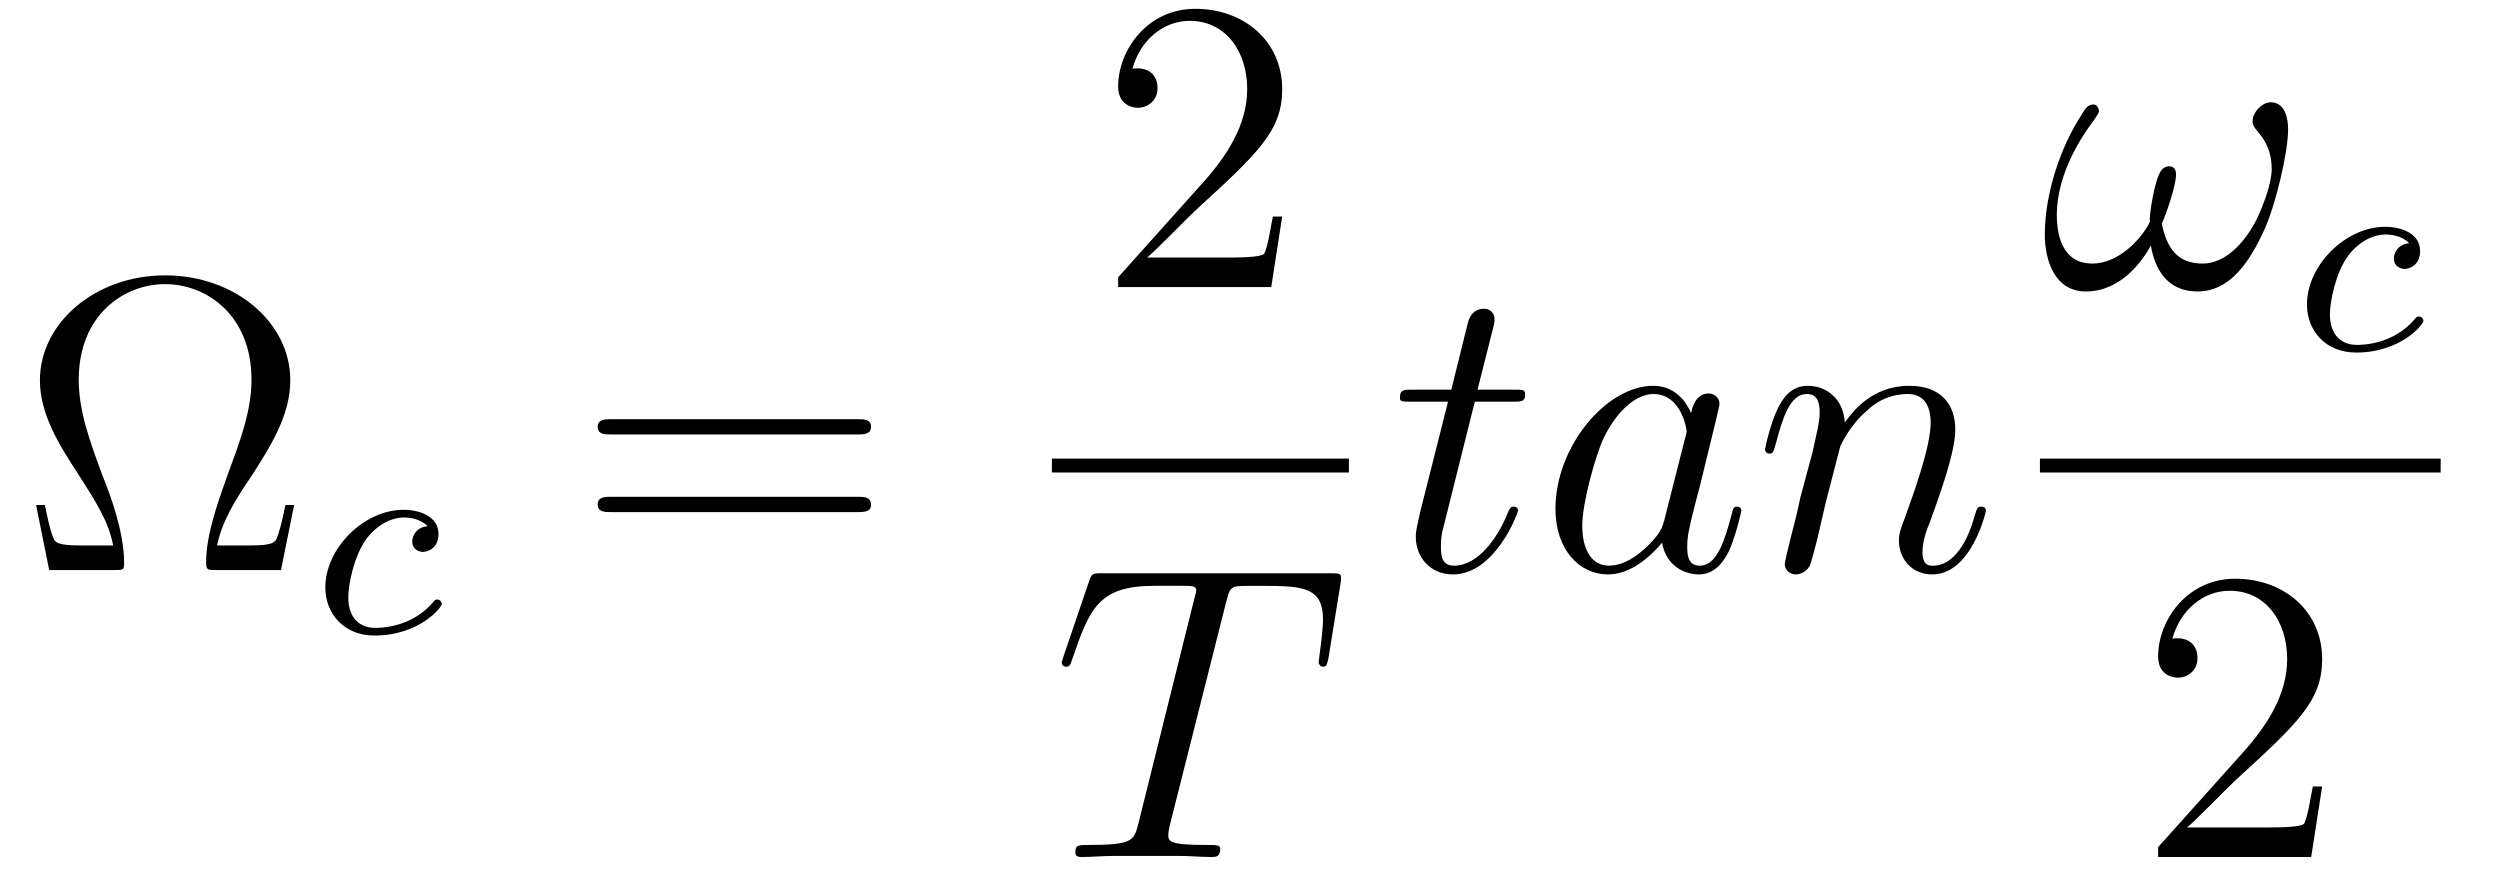
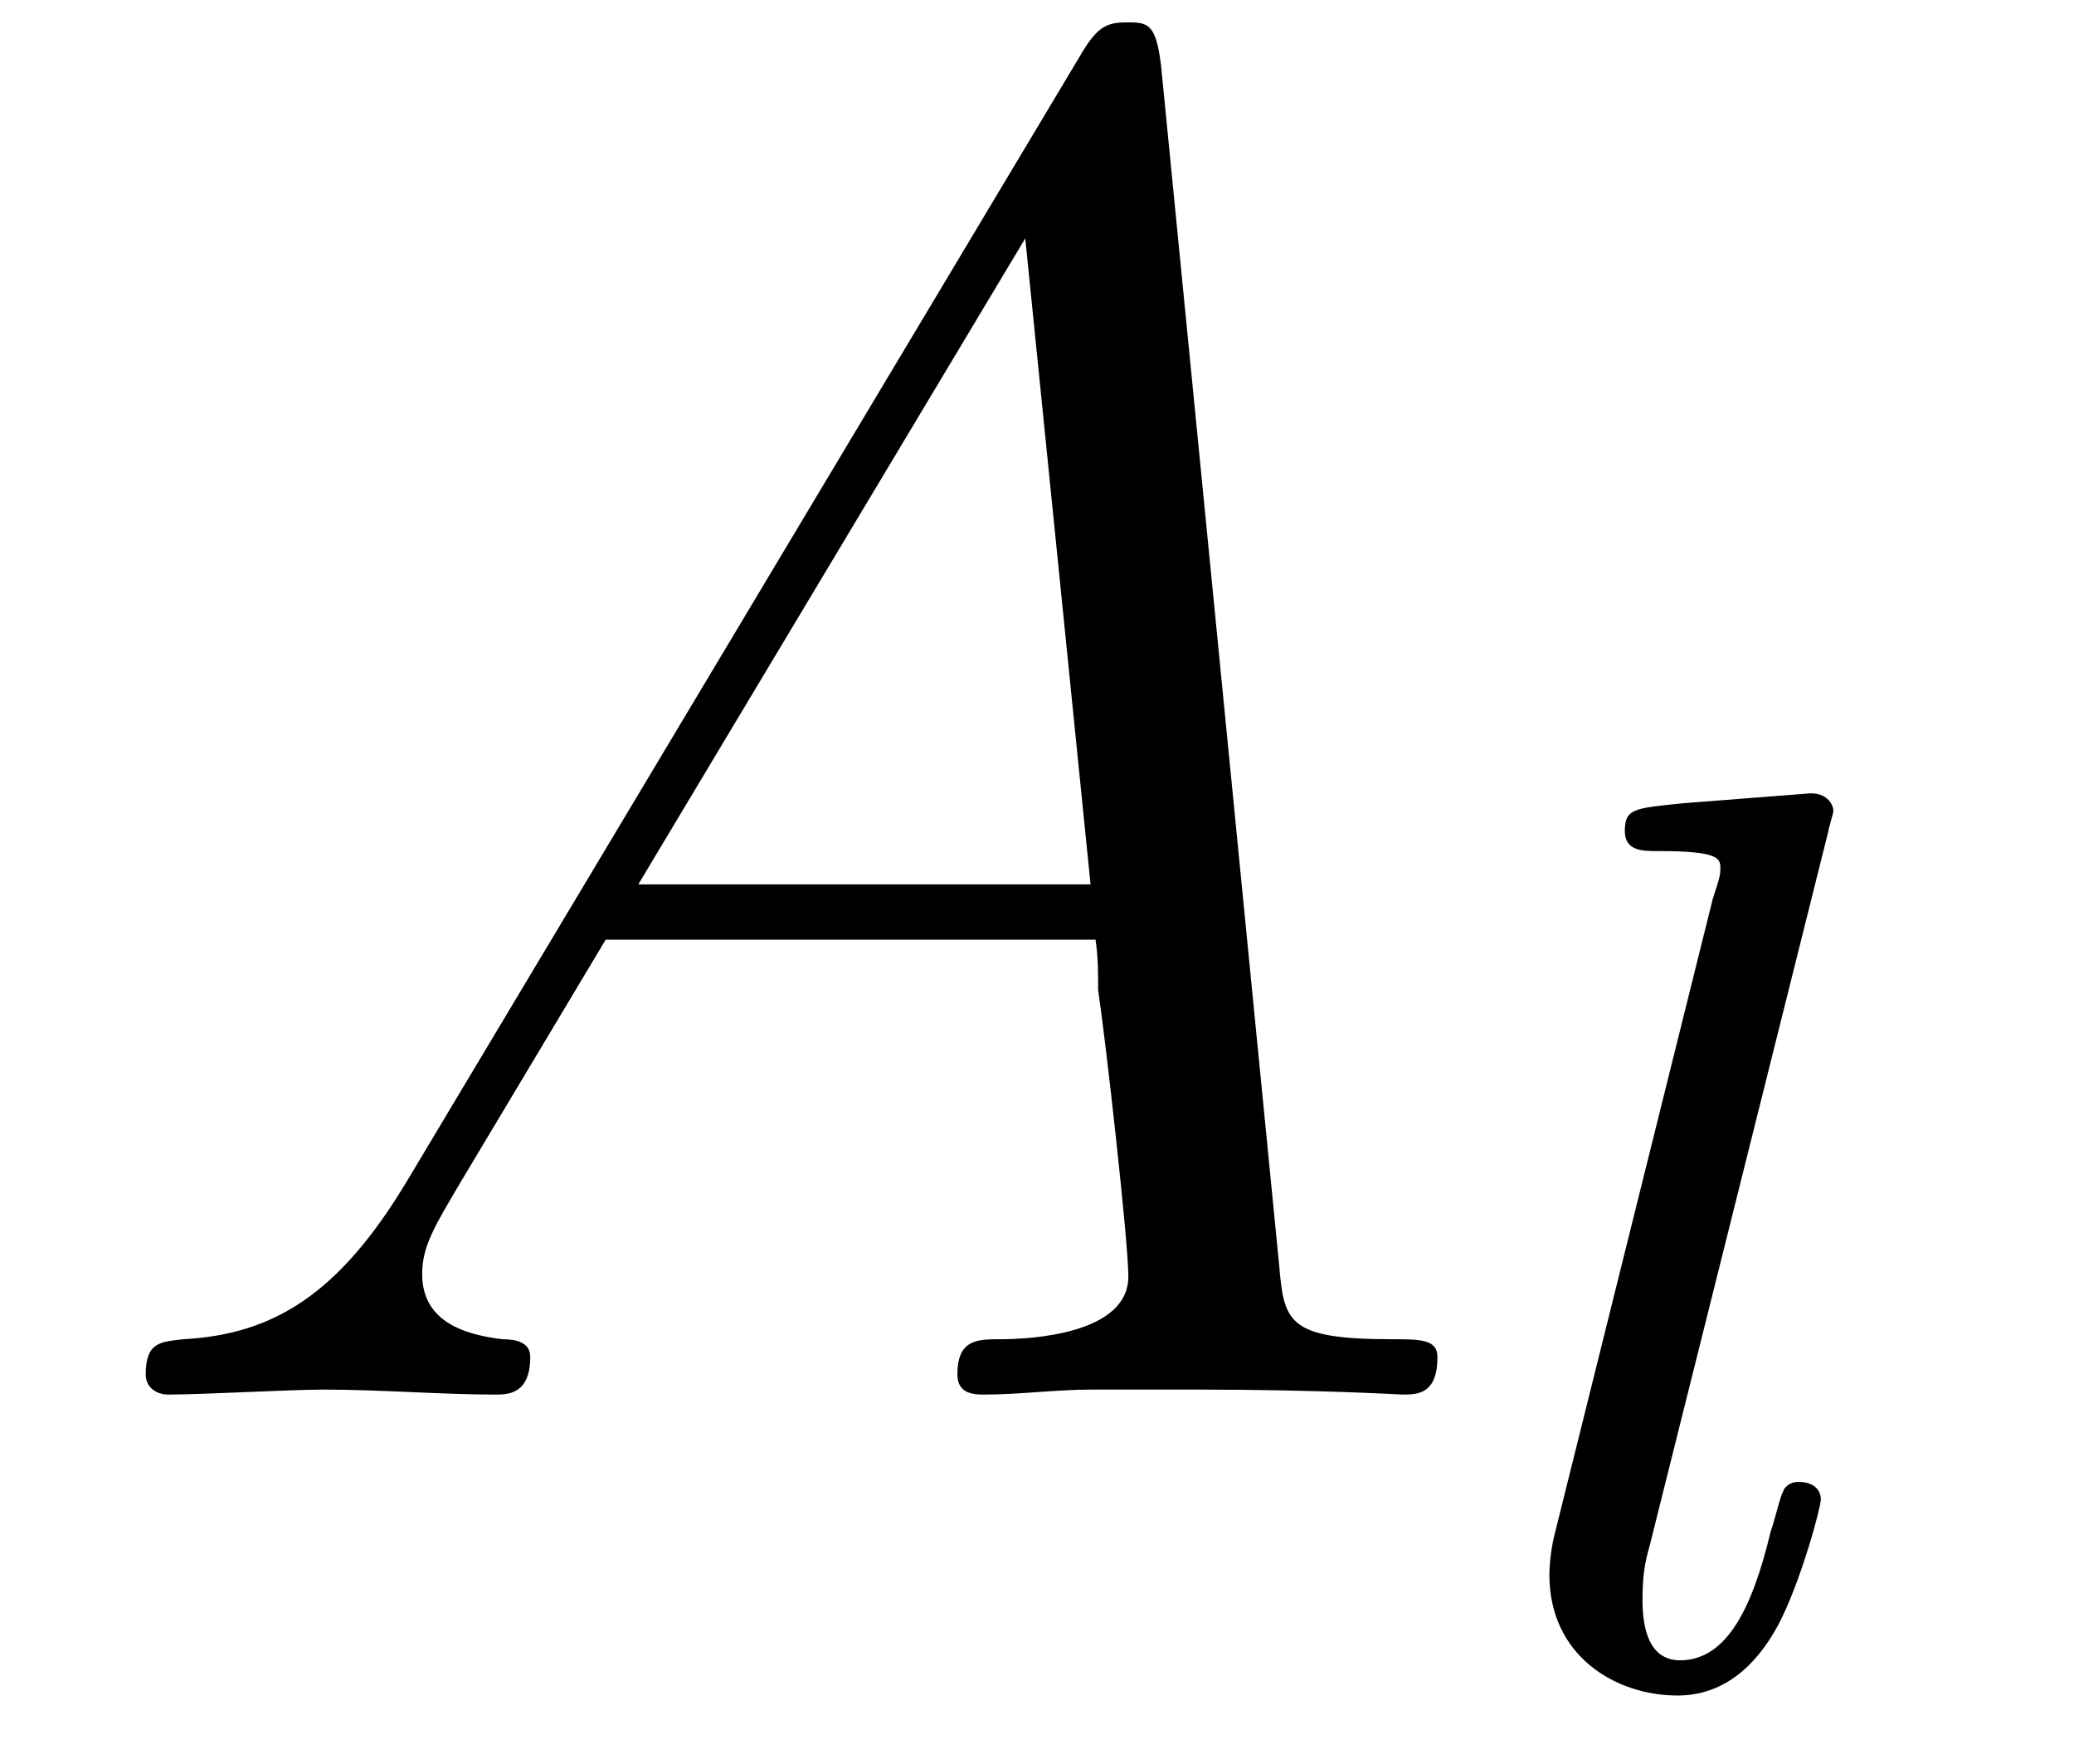
- <svg xmlns="http://www.w3.org/2000/svg" xmlns:xlink="http://www.w3.org/1999/xlink" viewBox="0 0 71.45 24.993" version="1.2">
+ <svg xmlns="http://www.w3.org/2000/svg" xmlns:xlink="http://www.w3.org/1999/xlink" viewBox="0 0 12.896 10.963" version="1.2">
  <defs>
    <g>
      <symbol overflow="visible" id="glyph0-0">
        <path style="stroke:none;" d="" />
      </symbol>
      <symbol overflow="visible" id="glyph0-1">
-         <path style="stroke:none;" d="M 7.906 -1.859 L 7.656 -1.859 C 7.594 -1.547 7.531 -1.25 7.438 -0.984 C 7.375 -0.797 7.344 -0.703 6.641 -0.703 L 5.703 -0.703 C 5.844 -1.375 6.188 -1.953 6.688 -2.688 C 7.25 -3.562 7.797 -4.438 7.797 -5.422 C 7.797 -7.078 6.219 -8.422 4.219 -8.422 C 2.219 -8.422 0.641 -7.062 0.641 -5.422 C 0.641 -4.453 1.188 -3.578 1.75 -2.719 C 2.25 -1.938 2.609 -1.375 2.734 -0.703 L 1.797 -0.703 C 1.094 -0.703 1.062 -0.797 1 -0.984 C 0.906 -1.234 0.844 -1.578 0.781 -1.859 L 0.531 -1.859 L 0.906 0 L 2.766 0 C 3.031 0 3.047 0 3.047 -0.219 C 3.047 -1.062 2.672 -2.109 2.422 -2.719 C 2.078 -3.656 1.75 -4.531 1.75 -5.438 C 1.75 -7.281 3.031 -8.172 4.219 -8.172 C 5.406 -8.172 6.688 -7.281 6.688 -5.438 C 6.688 -4.531 6.344 -3.641 6.016 -2.75 C 5.812 -2.172 5.391 -1.078 5.391 -0.234 C 5.391 0 5.422 0 5.688 0 L 7.531 0 Z M 7.906 -1.859 " />
-       </symbol>
-       <symbol overflow="visible" id="glyph0-2">
-         <path style="stroke:none;" d="M 8.062 -3.875 C 8.234 -3.875 8.453 -3.875 8.453 -4.094 C 8.453 -4.312 8.25 -4.312 8.062 -4.312 L 1.031 -4.312 C 0.859 -4.312 0.641 -4.312 0.641 -4.094 C 0.641 -3.875 0.844 -3.875 1.031 -3.875 Z M 8.062 -1.656 C 8.234 -1.656 8.453 -1.656 8.453 -1.859 C 8.453 -2.094 8.25 -2.094 8.062 -2.094 L 1.031 -2.094 C 0.859 -2.094 0.641 -2.094 0.641 -1.875 C 0.641 -1.656 0.844 -1.656 1.031 -1.656 Z M 8.062 -1.656 " />
-       </symbol>
-       <symbol overflow="visible" id="glyph0-3">
-         <path style="stroke:none;" d="M 5.266 -2.016 L 5 -2.016 C 4.953 -1.812 4.859 -1.141 4.75 -0.953 C 4.656 -0.844 3.984 -0.844 3.625 -0.844 L 1.406 -0.844 C 1.734 -1.125 2.469 -1.891 2.766 -2.172 C 4.594 -3.844 5.266 -4.469 5.266 -5.656 C 5.266 -7.031 4.172 -7.953 2.781 -7.953 C 1.406 -7.953 0.578 -6.766 0.578 -5.734 C 0.578 -5.125 1.109 -5.125 1.141 -5.125 C 1.406 -5.125 1.703 -5.312 1.703 -5.688 C 1.703 -6.031 1.484 -6.25 1.141 -6.25 C 1.047 -6.25 1.016 -6.25 0.984 -6.234 C 1.203 -7.047 1.859 -7.609 2.625 -7.609 C 3.641 -7.609 4.266 -6.75 4.266 -5.656 C 4.266 -4.641 3.688 -3.75 3 -2.984 L 0.578 -0.281 L 0.578 0 L 4.953 0 Z M 5.266 -2.016 " />
+         <path style="stroke:none;" d="M 2.031 -1.328 C 1.609 -0.625 1.203 -0.375 0.641 -0.344 C 0.5 -0.328 0.406 -0.328 0.406 -0.125 C 0.406 -0.047 0.469 0 0.547 0 C 0.766 0 1.297 -0.031 1.516 -0.031 C 1.859 -0.031 2.25 0 2.578 0 C 2.656 0 2.797 0 2.797 -0.234 C 2.797 -0.328 2.703 -0.344 2.625 -0.344 C 2.359 -0.375 2.125 -0.469 2.125 -0.75 C 2.125 -0.922 2.203 -1.047 2.359 -1.312 L 3.266 -2.828 L 6.312 -2.828 C 6.328 -2.719 6.328 -2.625 6.328 -2.516 C 6.375 -2.203 6.516 -0.953 6.516 -0.734 C 6.516 -0.375 5.906 -0.344 5.719 -0.344 C 5.578 -0.344 5.453 -0.344 5.453 -0.125 C 5.453 0 5.562 0 5.625 0 C 5.828 0 6.078 -0.031 6.281 -0.031 L 6.953 -0.031 C 7.688 -0.031 8.219 0 8.219 0 C 8.312 0 8.438 0 8.438 -0.234 C 8.438 -0.344 8.328 -0.344 8.156 -0.344 C 7.5 -0.344 7.484 -0.453 7.453 -0.812 L 6.719 -8.266 C 6.688 -8.516 6.641 -8.531 6.516 -8.531 C 6.391 -8.531 6.328 -8.516 6.219 -8.328 Z M 3.469 -3.172 L 5.875 -7.188 L 6.281 -3.172 Z M 3.469 -3.172 " />
      </symbol>
      <symbol overflow="visible" id="glyph1-0">
        <path style="stroke:none;" d="" />
      </symbol>
      <symbol overflow="visible" id="glyph1-1">
-         <path style="stroke:none;" d="M 3.266 -3.047 C 2.938 -3.016 2.828 -2.766 2.828 -2.609 C 2.828 -2.375 3.031 -2.312 3.141 -2.312 C 3.172 -2.312 3.578 -2.344 3.578 -2.828 C 3.578 -3.312 3.062 -3.516 2.578 -3.516 C 1.453 -3.516 0.344 -2.422 0.344 -1.297 C 0.344 -0.547 0.875 0.078 1.75 0.078 C 3.016 0.078 3.672 -0.719 3.672 -0.828 C 3.672 -0.906 3.594 -0.953 3.547 -0.953 C 3.5 -0.953 3.469 -0.938 3.438 -0.891 C 2.812 -0.141 1.906 -0.141 1.766 -0.141 C 1.344 -0.141 1 -0.406 1 -1.016 C 1 -1.359 1.156 -2.203 1.531 -2.703 C 1.875 -3.141 2.281 -3.297 2.594 -3.297 C 2.688 -3.297 3.047 -3.281 3.266 -3.047 Z M 3.266 -3.047 " />
-       </symbol>
-       <symbol overflow="visible" id="glyph2-0">
-         <path style="stroke:none;" d="" />
-       </symbol>
-       <symbol overflow="visible" id="glyph2-1">
-         <path style="stroke:none;" d="M 4.984 -7.297 C 5.062 -7.578 5.078 -7.688 5.266 -7.734 C 5.359 -7.75 5.75 -7.75 6 -7.75 C 7.203 -7.75 7.75 -7.703 7.75 -6.781 C 7.75 -6.594 7.703 -6.141 7.641 -5.703 L 7.625 -5.562 C 7.625 -5.516 7.672 -5.438 7.75 -5.438 C 7.859 -5.438 7.859 -5.5 7.906 -5.688 L 8.25 -7.812 C 8.266 -7.906 8.266 -7.938 8.266 -7.969 C 8.266 -8.109 8.203 -8.109 7.953 -8.109 L 1.422 -8.109 C 1.141 -8.109 1.141 -8.094 1.062 -7.875 L 0.328 -5.719 C 0.328 -5.703 0.281 -5.562 0.281 -5.562 C 0.281 -5.5 0.328 -5.438 0.406 -5.438 C 0.5 -5.438 0.531 -5.484 0.578 -5.641 C 1.078 -7.094 1.328 -7.75 2.922 -7.75 L 3.719 -7.75 C 4 -7.75 4.125 -7.75 4.125 -7.625 C 4.125 -7.594 4.125 -7.562 4.062 -7.344 L 2.469 -0.938 C 2.344 -0.469 2.312 -0.344 1.047 -0.344 C 0.75 -0.344 0.672 -0.344 0.672 -0.125 C 0.672 0 0.797 0 0.859 0 C 1.156 0 1.469 -0.031 1.766 -0.031 L 3.641 -0.031 C 3.938 -0.031 4.25 0 4.547 0 C 4.688 0 4.812 0 4.812 -0.234 C 4.812 -0.344 4.719 -0.344 4.406 -0.344 C 3.328 -0.344 3.328 -0.453 3.328 -0.641 C 3.328 -0.641 3.328 -0.734 3.375 -0.922 Z M 4.984 -7.297 " />
-       </symbol>
-       <symbol overflow="visible" id="glyph2-2">
-         <path style="stroke:none;" d="M 2.406 -4.812 L 3.5 -4.812 C 3.734 -4.812 3.844 -4.812 3.844 -5.016 C 3.844 -5.156 3.781 -5.156 3.531 -5.156 L 2.484 -5.156 L 2.922 -6.891 C 2.969 -7.062 2.969 -7.094 2.969 -7.172 C 2.969 -7.359 2.828 -7.469 2.672 -7.469 C 2.562 -7.469 2.297 -7.438 2.203 -7.047 L 1.734 -5.156 L 0.609 -5.156 C 0.375 -5.156 0.266 -5.156 0.266 -4.922 C 0.266 -4.812 0.344 -4.812 0.578 -4.812 L 1.641 -4.812 L 0.844 -1.656 C 0.75 -1.234 0.719 -1.109 0.719 -0.953 C 0.719 -0.391 1.109 0.125 1.781 0.125 C 2.984 0.125 3.641 -1.625 3.641 -1.703 C 3.641 -1.781 3.578 -1.812 3.516 -1.812 C 3.484 -1.812 3.438 -1.812 3.422 -1.766 C 3.406 -1.75 3.391 -1.75 3.312 -1.547 C 3.062 -0.953 2.516 -0.125 1.812 -0.125 C 1.453 -0.125 1.438 -0.422 1.438 -0.688 C 1.438 -0.688 1.438 -0.922 1.469 -1.062 Z M 2.406 -4.812 " />
-       </symbol>
-       <symbol overflow="visible" id="glyph2-3">
-         <path style="stroke:none;" d="M 3.594 -1.422 C 3.531 -1.219 3.531 -1.188 3.375 -0.969 C 3.109 -0.641 2.578 -0.125 2.016 -0.125 C 1.531 -0.125 1.25 -0.562 1.25 -1.266 C 1.25 -1.922 1.625 -3.266 1.859 -3.766 C 2.266 -4.609 2.828 -5.031 3.281 -5.031 C 4.078 -5.031 4.234 -4.047 4.234 -3.953 C 4.234 -3.938 4.203 -3.797 4.188 -3.766 Z M 4.359 -4.484 C 4.234 -4.797 3.906 -5.266 3.281 -5.266 C 1.938 -5.266 0.484 -3.531 0.484 -1.75 C 0.484 -0.578 1.172 0.125 1.984 0.125 C 2.641 0.125 3.203 -0.391 3.531 -0.781 C 3.656 -0.078 4.219 0.125 4.578 0.125 C 4.938 0.125 5.219 -0.094 5.438 -0.531 C 5.625 -0.938 5.797 -1.656 5.797 -1.703 C 5.797 -1.766 5.75 -1.812 5.672 -1.812 C 5.562 -1.812 5.562 -1.75 5.516 -1.578 C 5.328 -0.875 5.109 -0.125 4.609 -0.125 C 4.266 -0.125 4.25 -0.438 4.25 -0.672 C 4.25 -0.938 4.281 -1.078 4.391 -1.547 C 4.469 -1.844 4.531 -2.109 4.625 -2.453 C 5.062 -4.25 5.172 -4.672 5.172 -4.75 C 5.172 -4.906 5.047 -5.047 4.859 -5.047 C 4.484 -5.047 4.391 -4.625 4.359 -4.484 Z M 4.359 -4.484 " />
-       </symbol>
-       <symbol overflow="visible" id="glyph2-4">
-         <path style="stroke:none;" d="M 2.469 -3.5 C 2.484 -3.578 2.781 -4.172 3.234 -4.547 C 3.531 -4.844 3.938 -5.031 4.406 -5.031 C 4.891 -5.031 5.062 -4.672 5.062 -4.203 C 5.062 -3.516 4.562 -2.156 4.328 -1.5 C 4.219 -1.219 4.156 -1.062 4.156 -0.844 C 4.156 -0.312 4.531 0.125 5.109 0.125 C 6.219 0.125 6.641 -1.641 6.641 -1.703 C 6.641 -1.766 6.594 -1.812 6.516 -1.812 C 6.406 -1.812 6.391 -1.781 6.328 -1.578 C 6.062 -0.594 5.609 -0.125 5.141 -0.125 C 5.016 -0.125 4.828 -0.125 4.828 -0.516 C 4.828 -0.812 4.953 -1.172 5.031 -1.344 C 5.266 -2 5.766 -3.328 5.766 -4.016 C 5.766 -4.734 5.359 -5.266 4.453 -5.266 C 3.375 -5.266 2.828 -4.516 2.609 -4.219 C 2.562 -4.906 2.078 -5.266 1.547 -5.266 C 1.172 -5.266 0.906 -5.047 0.703 -4.641 C 0.484 -4.203 0.328 -3.484 0.328 -3.438 C 0.328 -3.391 0.375 -3.328 0.453 -3.328 C 0.547 -3.328 0.562 -3.344 0.641 -3.625 C 0.828 -4.344 1.047 -5.031 1.516 -5.031 C 1.797 -5.031 1.891 -4.844 1.891 -4.484 C 1.891 -4.219 1.766 -3.75 1.688 -3.375 L 1.344 -2.094 C 1.297 -1.859 1.172 -1.328 1.109 -1.109 C 1.031 -0.797 0.891 -0.234 0.891 -0.172 C 0.891 -0.016 1.031 0.125 1.203 0.125 C 1.344 0.125 1.516 0.047 1.609 -0.125 C 1.641 -0.188 1.75 -0.609 1.812 -0.844 L 2.062 -1.922 Z M 2.469 -3.5 " />
-       </symbol>
-       <symbol overflow="visible" id="glyph2-5">
-         <path style="stroke:none;" d="M 7.094 -4.5 C 7.094 -4.844 7 -5.281 6.594 -5.281 C 6.344 -5.281 6.078 -4.984 6.078 -4.75 C 6.078 -4.641 6.125 -4.562 6.219 -4.453 C 6.391 -4.25 6.625 -3.938 6.625 -3.375 C 6.625 -2.938 6.359 -2.266 6.172 -1.891 C 5.828 -1.234 5.281 -0.672 4.656 -0.672 C 3.906 -0.672 3.625 -1.141 3.484 -1.812 C 3.625 -2.125 3.891 -2.906 3.891 -3.219 C 3.891 -3.344 3.844 -3.453 3.688 -3.453 C 3.609 -3.453 3.516 -3.406 3.453 -3.312 C 3.281 -3.047 3.125 -2.109 3.141 -1.859 C 2.922 -1.406 2.266 -0.672 1.5 -0.672 C 0.703 -0.672 0.484 -1.375 0.484 -2.062 C 0.484 -3.297 1.266 -4.391 1.484 -4.688 C 1.609 -4.859 1.688 -4.984 1.688 -5.016 C 1.688 -5.094 1.641 -5.219 1.531 -5.219 C 1.344 -5.219 1.281 -5.062 1.188 -4.922 C 0.578 -3.984 0.141 -2.656 0.141 -1.5 C 0.141 -0.766 0.422 0.125 1.312 0.125 C 2.312 0.125 2.922 -0.734 3.172 -1.188 C 3.281 -0.516 3.641 0.125 4.5 0.125 C 5.422 0.125 5.984 -0.688 6.422 -1.656 C 6.734 -2.344 7.094 -3.844 7.094 -4.5 Z M 7.094 -4.5 " />
+         <path style="stroke:none;" d="M 2.094 -5.297 C 2.094 -5.312 2.125 -5.406 2.125 -5.422 C 2.125 -5.453 2.094 -5.531 1.984 -5.531 L 1.188 -5.469 C 0.891 -5.438 0.828 -5.438 0.828 -5.297 C 0.828 -5.172 0.938 -5.172 1.031 -5.172 C 1.422 -5.172 1.422 -5.125 1.422 -5.062 C 1.422 -5.031 1.422 -5.016 1.375 -4.875 L 0.391 -0.922 C 0.359 -0.797 0.359 -0.672 0.359 -0.672 C 0.359 -0.172 0.766 0.078 1.156 0.078 C 1.5 0.078 1.688 -0.188 1.781 -0.359 C 1.922 -0.625 2.047 -1.094 2.047 -1.141 C 2.047 -1.188 2.016 -1.25 1.906 -1.25 C 1.844 -1.25 1.812 -1.203 1.812 -1.188 C 1.797 -1.172 1.766 -1.031 1.734 -0.938 C 1.625 -0.484 1.469 -0.141 1.172 -0.141 C 0.984 -0.141 0.938 -0.328 0.938 -0.516 C 0.938 -0.672 0.953 -0.75 0.984 -0.859 Z M 2.094 -5.297 " />
      </symbol>
    </g>
    <clipPath id="clip1">
-       <path d="M 30 16 L 39 16 L 39 24.992 L 30 24.992 Z M 30 16 " />
-     </clipPath>
-     <clipPath id="clip2">
-       <path d="M 61 16 L 67 16 L 67 24.992 L 61 24.992 Z M 61 16 " />
+       <path d="M 9 4 L 12 4 L 12 10.965 L 9 10.965 Z M 9 4 " />
    </clipPath>
  </defs>
  <g id="surface1">
    <g style="fill:rgb(0%,0%,0%);fill-opacity:1;">
-       <use xlink:href="#glyph0-1" x="0.5" y="16.292" />
+       <use xlink:href="#glyph0-1" x="0.5" y="8.67" />
    </g>
-     <g style="fill:rgb(0%,0%,0%);fill-opacity:1;">
-       <use xlink:href="#glyph1-1" x="8.954" y="18.086" />
-     </g>
-     <g style="fill:rgb(0%,0%,0%);fill-opacity:1;">
-       <use xlink:href="#glyph0-2" x="16.441" y="16.292" />
-     </g>
-     <g style="fill:rgb(0%,0%,0%);fill-opacity:1;">
-       <use xlink:href="#glyph0-3" x="31.379" y="8.205" />
-     </g>
-     <path style="fill:none;stroke-width:0.398;stroke-linecap:butt;stroke-linejoin:miter;stroke:rgb(0%,0%,0%);stroke-opacity:1;stroke-miterlimit:10;" d="M 0.001 -0.001 L 8.489 -0.001 " transform="matrix(1,0,0,-1,30.062,13.304)" />
    <g clip-path="url(#clip1)" clip-rule="nonzero">
      <g style="fill:rgb(0%,0%,0%);fill-opacity:1;">
-         <use xlink:href="#glyph2-1" x="30.062" y="24.493" />
-       </g>
-     </g>
-     <g style="fill:rgb(0%,0%,0%);fill-opacity:1;">
-       <use xlink:href="#glyph2-2" x="39.744" y="16.292" />
-       <use xlink:href="#glyph2-3" x="43.971" y="16.292" />
-       <use xlink:href="#glyph2-4" x="50.116" y="16.292" />
-     </g>
-     <g style="fill:rgb(0%,0%,0%);fill-opacity:1;">
-       <use xlink:href="#glyph2-5" x="58.3" y="8.205" />
-     </g>
-     <g style="fill:rgb(0%,0%,0%);fill-opacity:1;">
-       <use xlink:href="#glyph1-1" x="65.589" y="9.998" />
-     </g>
-     <path style="fill:none;stroke-width:0.398;stroke-linecap:butt;stroke-linejoin:miter;stroke:rgb(0%,0%,0%);stroke-opacity:1;stroke-miterlimit:10;" d="M 0.001 -0.001 L 11.454 -0.001 " transform="matrix(1,0,0,-1,58.3,13.304)" />
-     <g clip-path="url(#clip2)" clip-rule="nonzero">
-       <g style="fill:rgb(0%,0%,0%);fill-opacity:1;">
-         <use xlink:href="#glyph0-3" x="61.101" y="24.493" />
+         <use xlink:href="#glyph1-1" x="9.275" y="10.463" />
      </g>
    </g>
  </g>
</svg>
